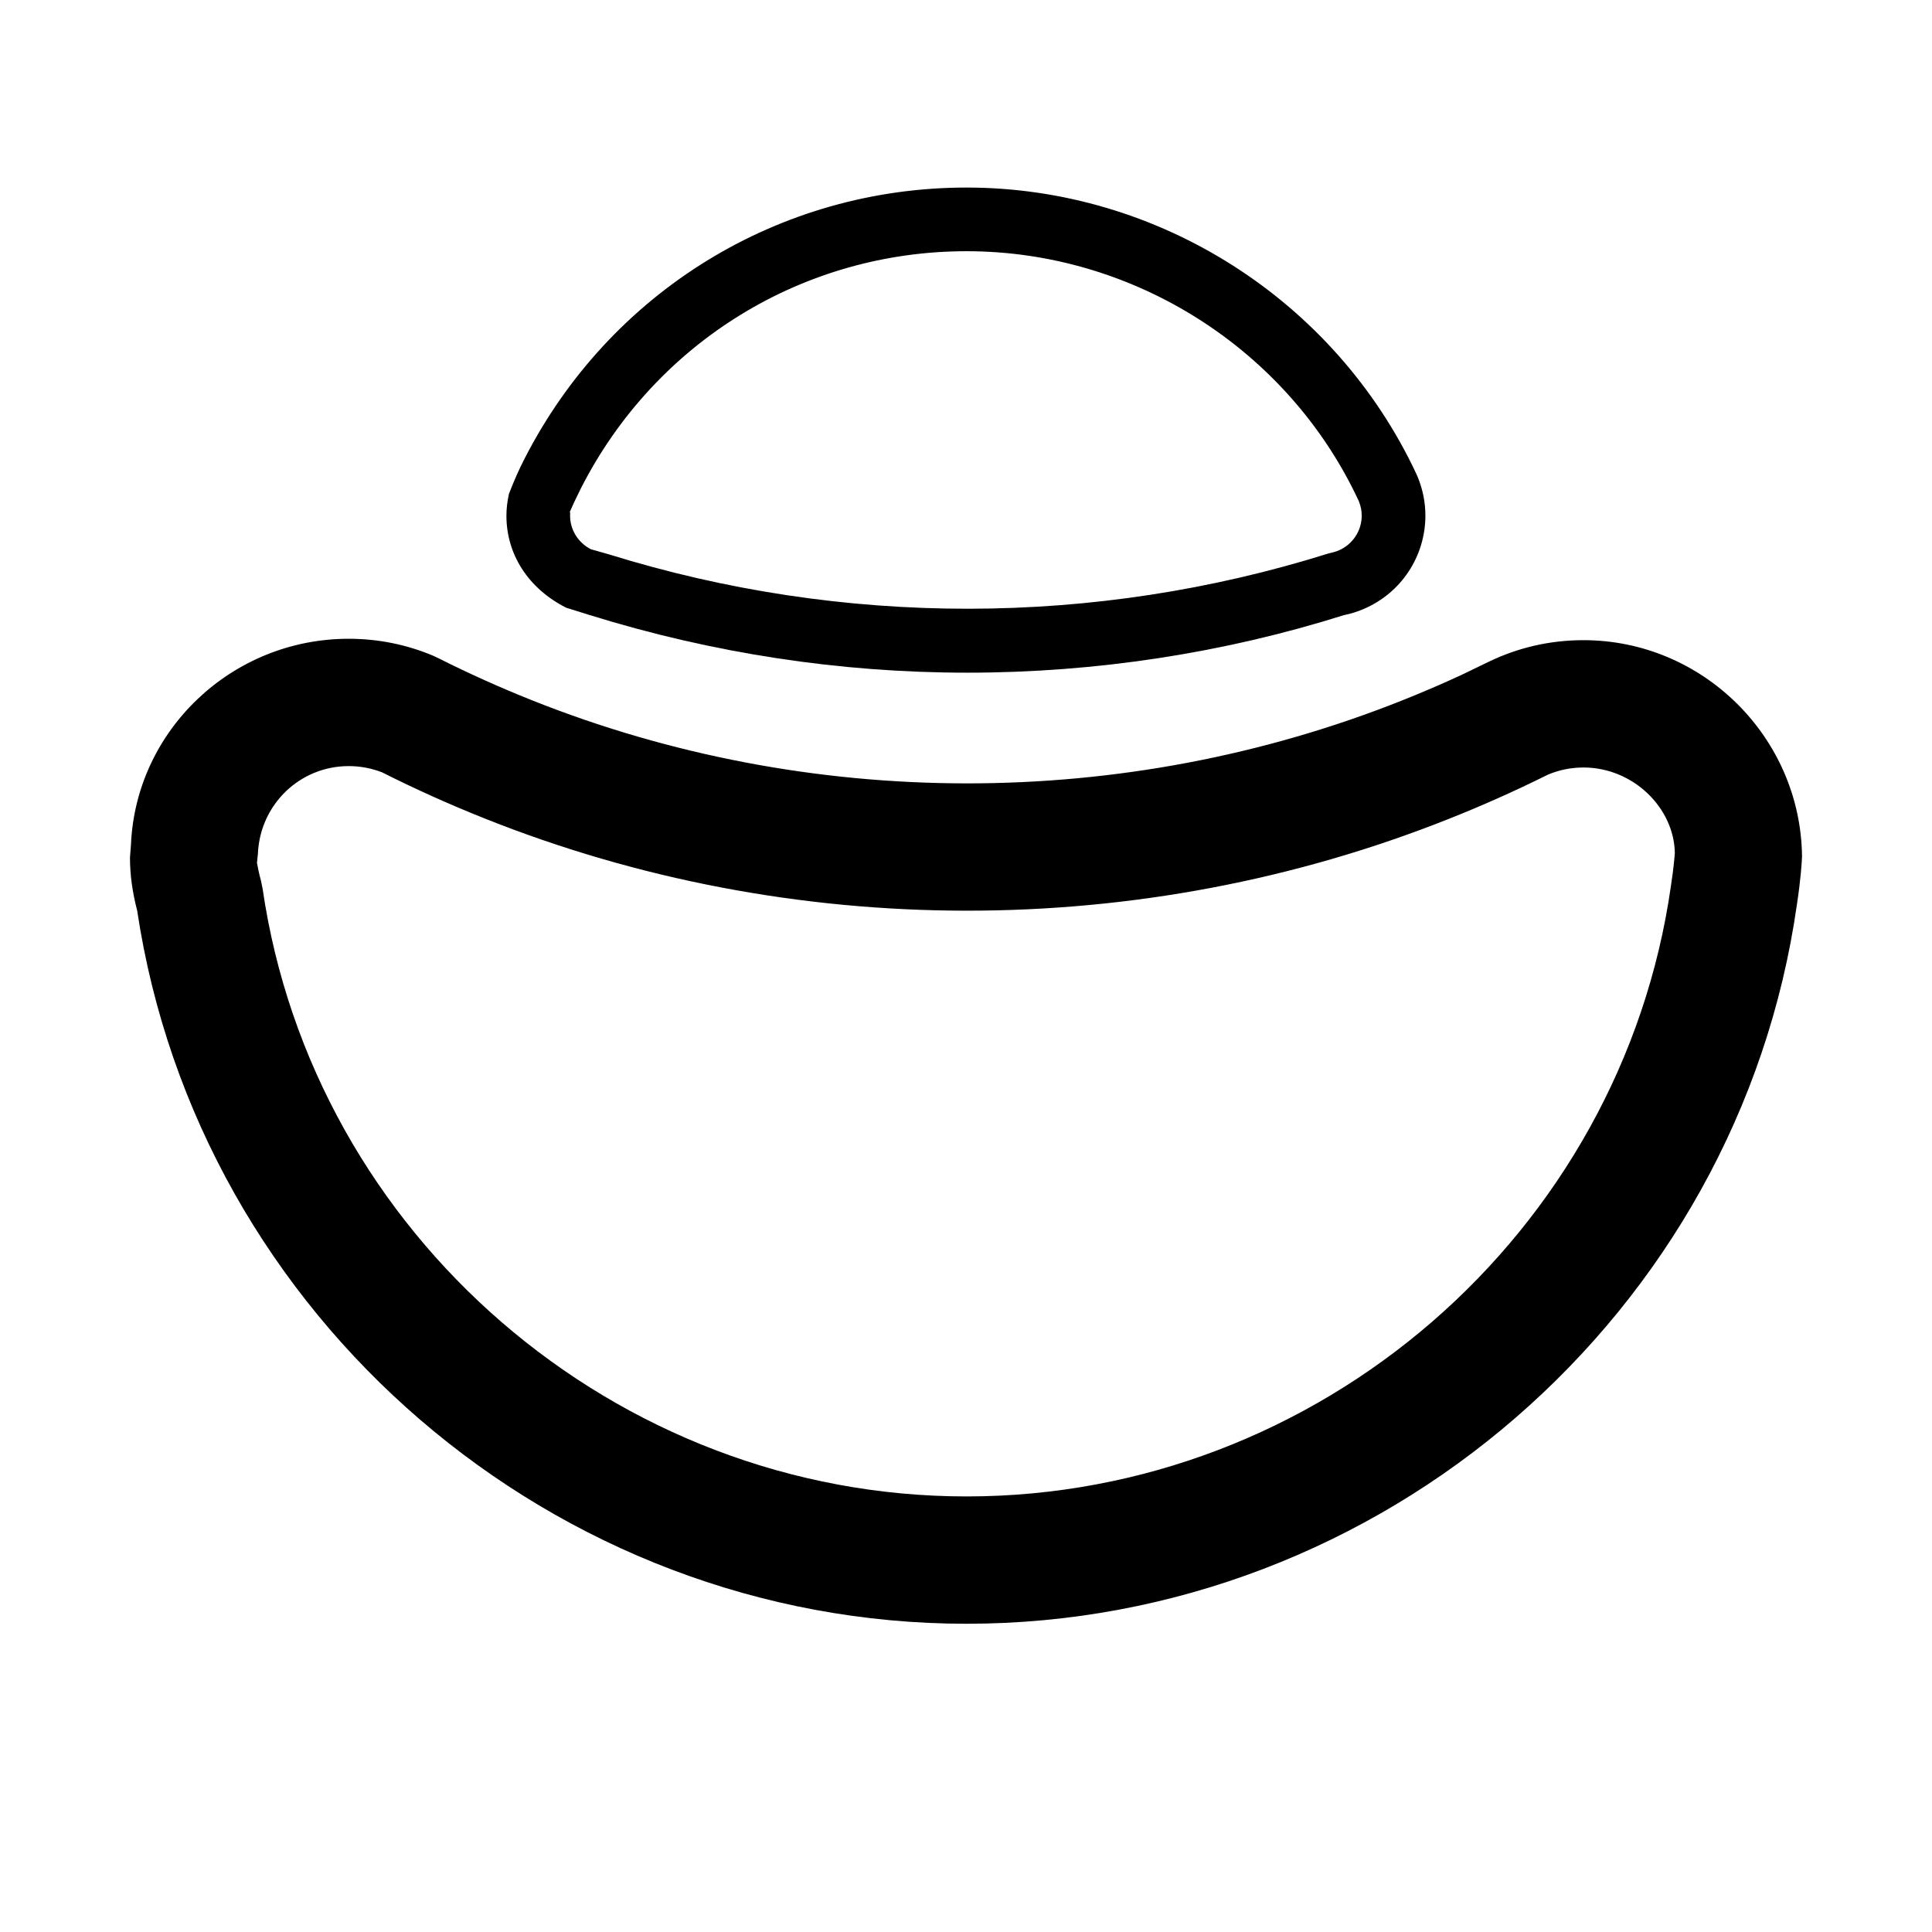
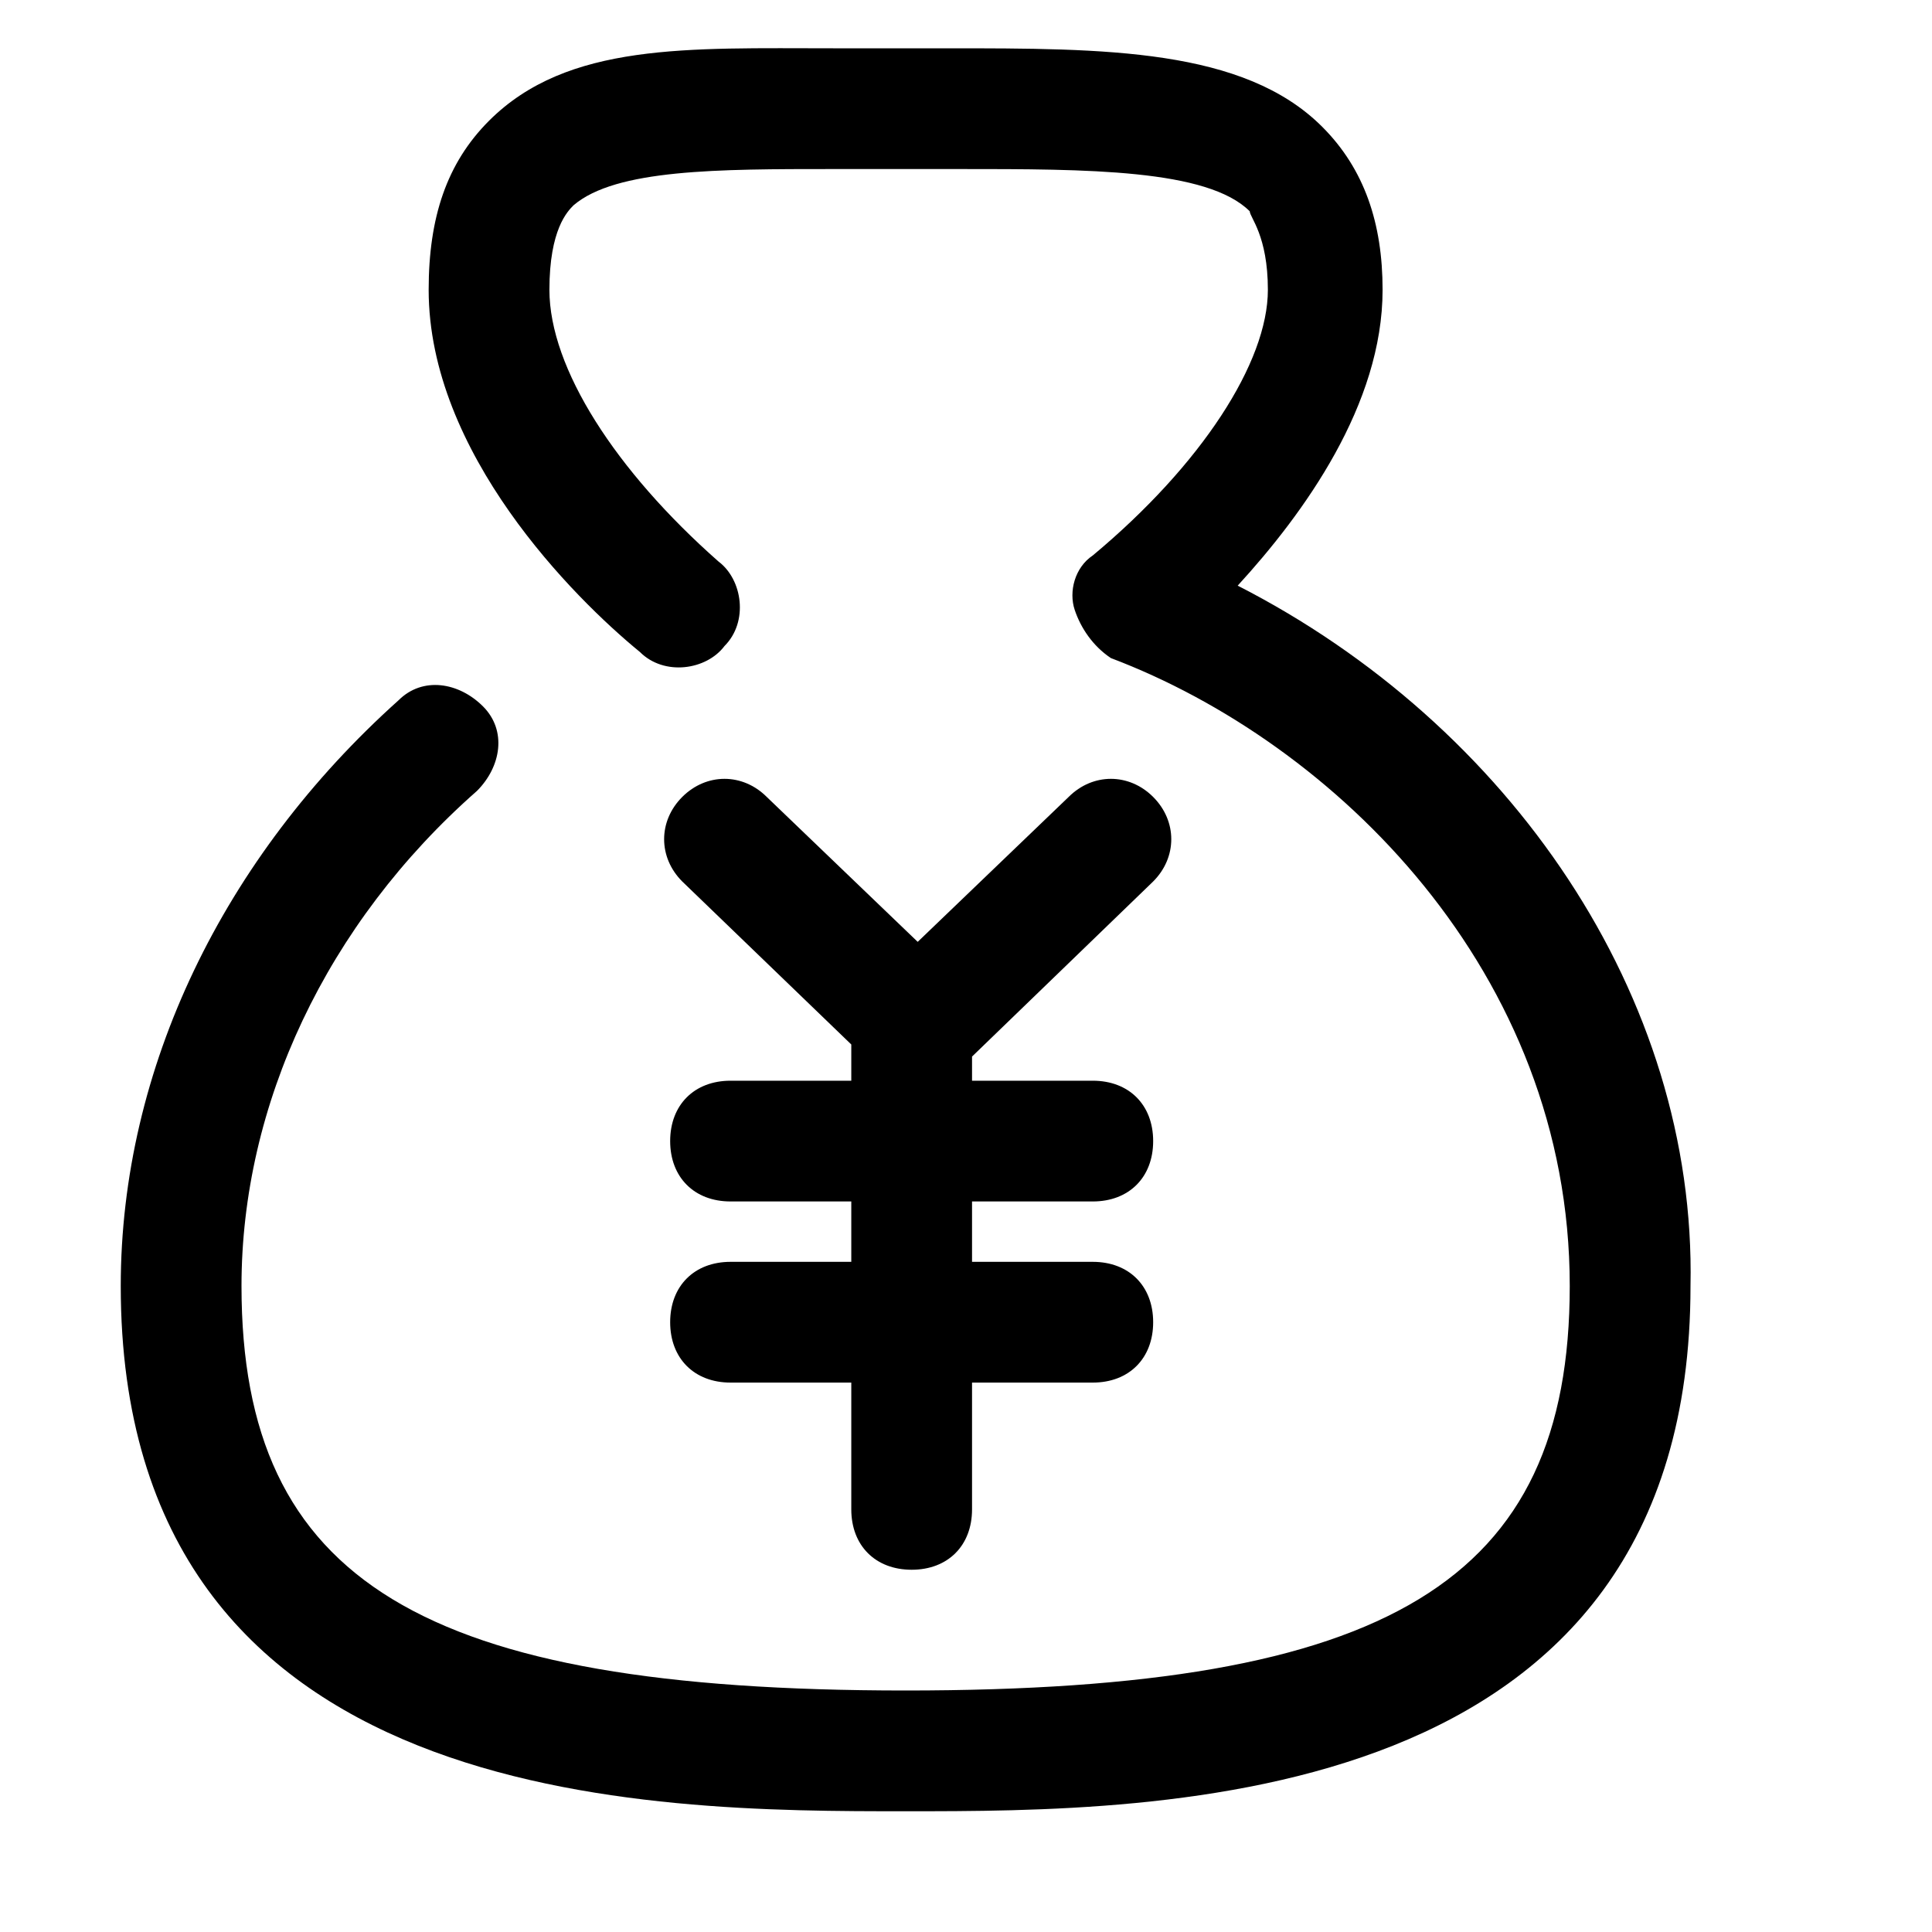
- <svg xmlns="http://www.w3.org/2000/svg" t="1655022626007" class="icon" viewBox="0 0 1024 1024" version="1.1" p-id="1287" width="200" height="200">
+ <svg xmlns="http://www.w3.org/2000/svg" t="1655030584972" class="icon" viewBox="0 0 1024 1024" version="1.1" p-id="2764" width="200" height="200">
  <defs>
    <style type="text/css">@font-face { font-family: feedback-iconfont; src: url("//at.alicdn.com/t/font_1031158_u69w8yhxdu.woff2?t=1630033759944") format("woff2"), url("//at.alicdn.com/t/font_1031158_u69w8yhxdu.woff?t=1630033759944") format("woff"), url("//at.alicdn.com/t/font_1031158_u69w8yhxdu.ttf?t=1630033759944") format("truetype"); }
</style>
  </defs>
-   <path d="M512.297 860.626c-218.541 0-407.161-162.34-439.587-377.965-2.571-9.903-3.822-19.145-3.822-28.175l0.527-6.789c2.538-60.402 53.285-109.139 115.4-109.139 15.553 0 30.711 3.048 44.98 9.079l3.262 1.566c15.356 7.727 31.931 15.175 48.67 21.864 147.1 58.705 313.708 58.903 461.138 0.297 10.808-4.3 21.453-8.864 31.931-13.725l14.235-6.887c15.752-7.596 32.656-11.451 50.253-11.451 63.137 0 115.071 51.389 115.828 114.559-0.065 2.504-0.659 12.242-2.735 25.686C921.468 696.622 732.254 860.626 512.297 860.626zM184.814 406.046c-25.868 0-46.99 20.365-48.111 46.38l-0.494 4.893c0.165 0.758 0.791 4.712 2.142 9.606l0.824 4.037c26.79 183.677 187.204 322.177 373.122 322.177 186.577 0 347.056-139.093 373.319-323.528 1.548-9.919 2.044-16.905 2.076-17.498-0.362-23.857-22.045-45.326-48.407-45.326-6.624 0-12.984 1.302-18.98 3.856l-1.68 0.824c-16.576 8.205-33.512 15.734-50.846 22.606-163.345 64.966-348.045 64.768-511.061-0.33-18.388-7.332-36.61-15.52-54.141-24.352C196.908 407.166 190.943 406.046 184.814 406.046z" p-id="1288" />
-   <path d="M512.692 356.535c-67.652 0-135.007-10.281-200.154-30.547l-12.456-3.889c-20.497-10.397-31.667-28.669-31.667-48.737 0-3.707 0.429-7.497 1.318-11.55 3.197-8.255 5.569-13.346 8.107-18.338 45.277-88.873 135.105-144.068 234.457-144.068 101.658 0 195.244 59.578 238.412 151.796l0.791 1.845c2.636 6.492 3.987 13.297 3.987 20.216 0 21.634-12.852 41.076-32.788 49.544-3.328 1.434-6.821 2.52-10.413 3.23C648.555 346.122 580.805 356.535 512.692 356.535zM302.092 271.468c0.165 0 0.065 0.989 0.065 1.895 0 7.414 4.218 14.219 10.973 17.729l9.457 2.685c124.198 38.604 257.359 38.505 381.36-0.379 3.032-0.708 4.316-1.104 5.536-1.631 7.448-3.163 12.258-10.43 12.258-18.502 0-2.488-0.494-4.959-1.417-7.332l-0.395-0.907c-37.434-79.926-119.025-131.877-207.634-131.877-86.567 0-164.895 48.127-204.372 125.615-2.175 4.334-4.284 8.766-6.195 13.263C301.895 271.633 301.993 271.468 302.092 271.468z" p-id="1289" />
+   <path d="M656 310.4c35.2-38.4 76.8-96 76.8-156.8 0-35.2-9.6-64-32-86.4-41.6-41.6-115.2-41.6-198.4-41.6l-22.4 0c-12.8 0-25.6 0-38.4 0-76.8 0-140.8-3.2-182.4 38.4-22.4 22.4-32 51.2-32 89.6 0 86.4 76.8 163.2 112 192 12.8 12.8 35.2 9.6 44.8-3.2 12.8-12.8 9.6-35.2-3.2-44.8-54.4-48-89.6-102.4-89.6-144 0-32 9.6-41.6 12.8-44.8 22.4-19.2 76.8-19.2 137.6-19.2 12.8 0 25.6 0 41.6 0l25.6 0c67.2 0 131.2 0 153.6 22.4C662.4 115.2 672 124.8 672 153.6c0 38.4-35.2 92.8-92.8 140.8-9.6 6.4-12.8 19.2-9.6 28.8 3.2 9.6 9.6 19.2 19.2 25.6 118.4 44.8 243.2 166.4 243.2 332.8 0 156.8-96 214.4-352 214.4s-352-57.6-352-214.4c0-96 44.8-192 124.8-262.4 12.8-12.8 16-32 3.2-44.8-12.8-12.8-32-16-44.8-3.2-92.8 83.2-147.2 195.2-147.2 310.4 0 278.4 281.6 278.4 416 278.4s416 0 416-278.4C899.2 528 800 384 656 310.4z" p-id="2765" />
+   <path d="M611.2 467.2c12.8-12.8 12.8-32 0-44.8-12.8-12.8-32-12.8-44.8 0l-80 76.8-80-76.8c-12.8-12.8-32-12.8-44.8 0-12.8 12.8-12.8 32 0 44.8l89.6 86.4 0 19.2-64 0c-19.2 0-32 12.8-32 32s12.8 32 32 32l64 0 0 32-64 0c-19.2 0-32 12.8-32 32s12.8 32 32 32l64 0L451.2 800c0 19.2 12.8 32 32 32s32-12.8 32-32l0-67.2 64 0c19.2 0 32-12.8 32-32s-12.8-32-32-32l-64 0 0-32 64 0c19.2 0 32-12.8 32-32s-12.8-32-32-32l-64 0 0-12.8L611.2 467.2z" p-id="2766" />
</svg>
